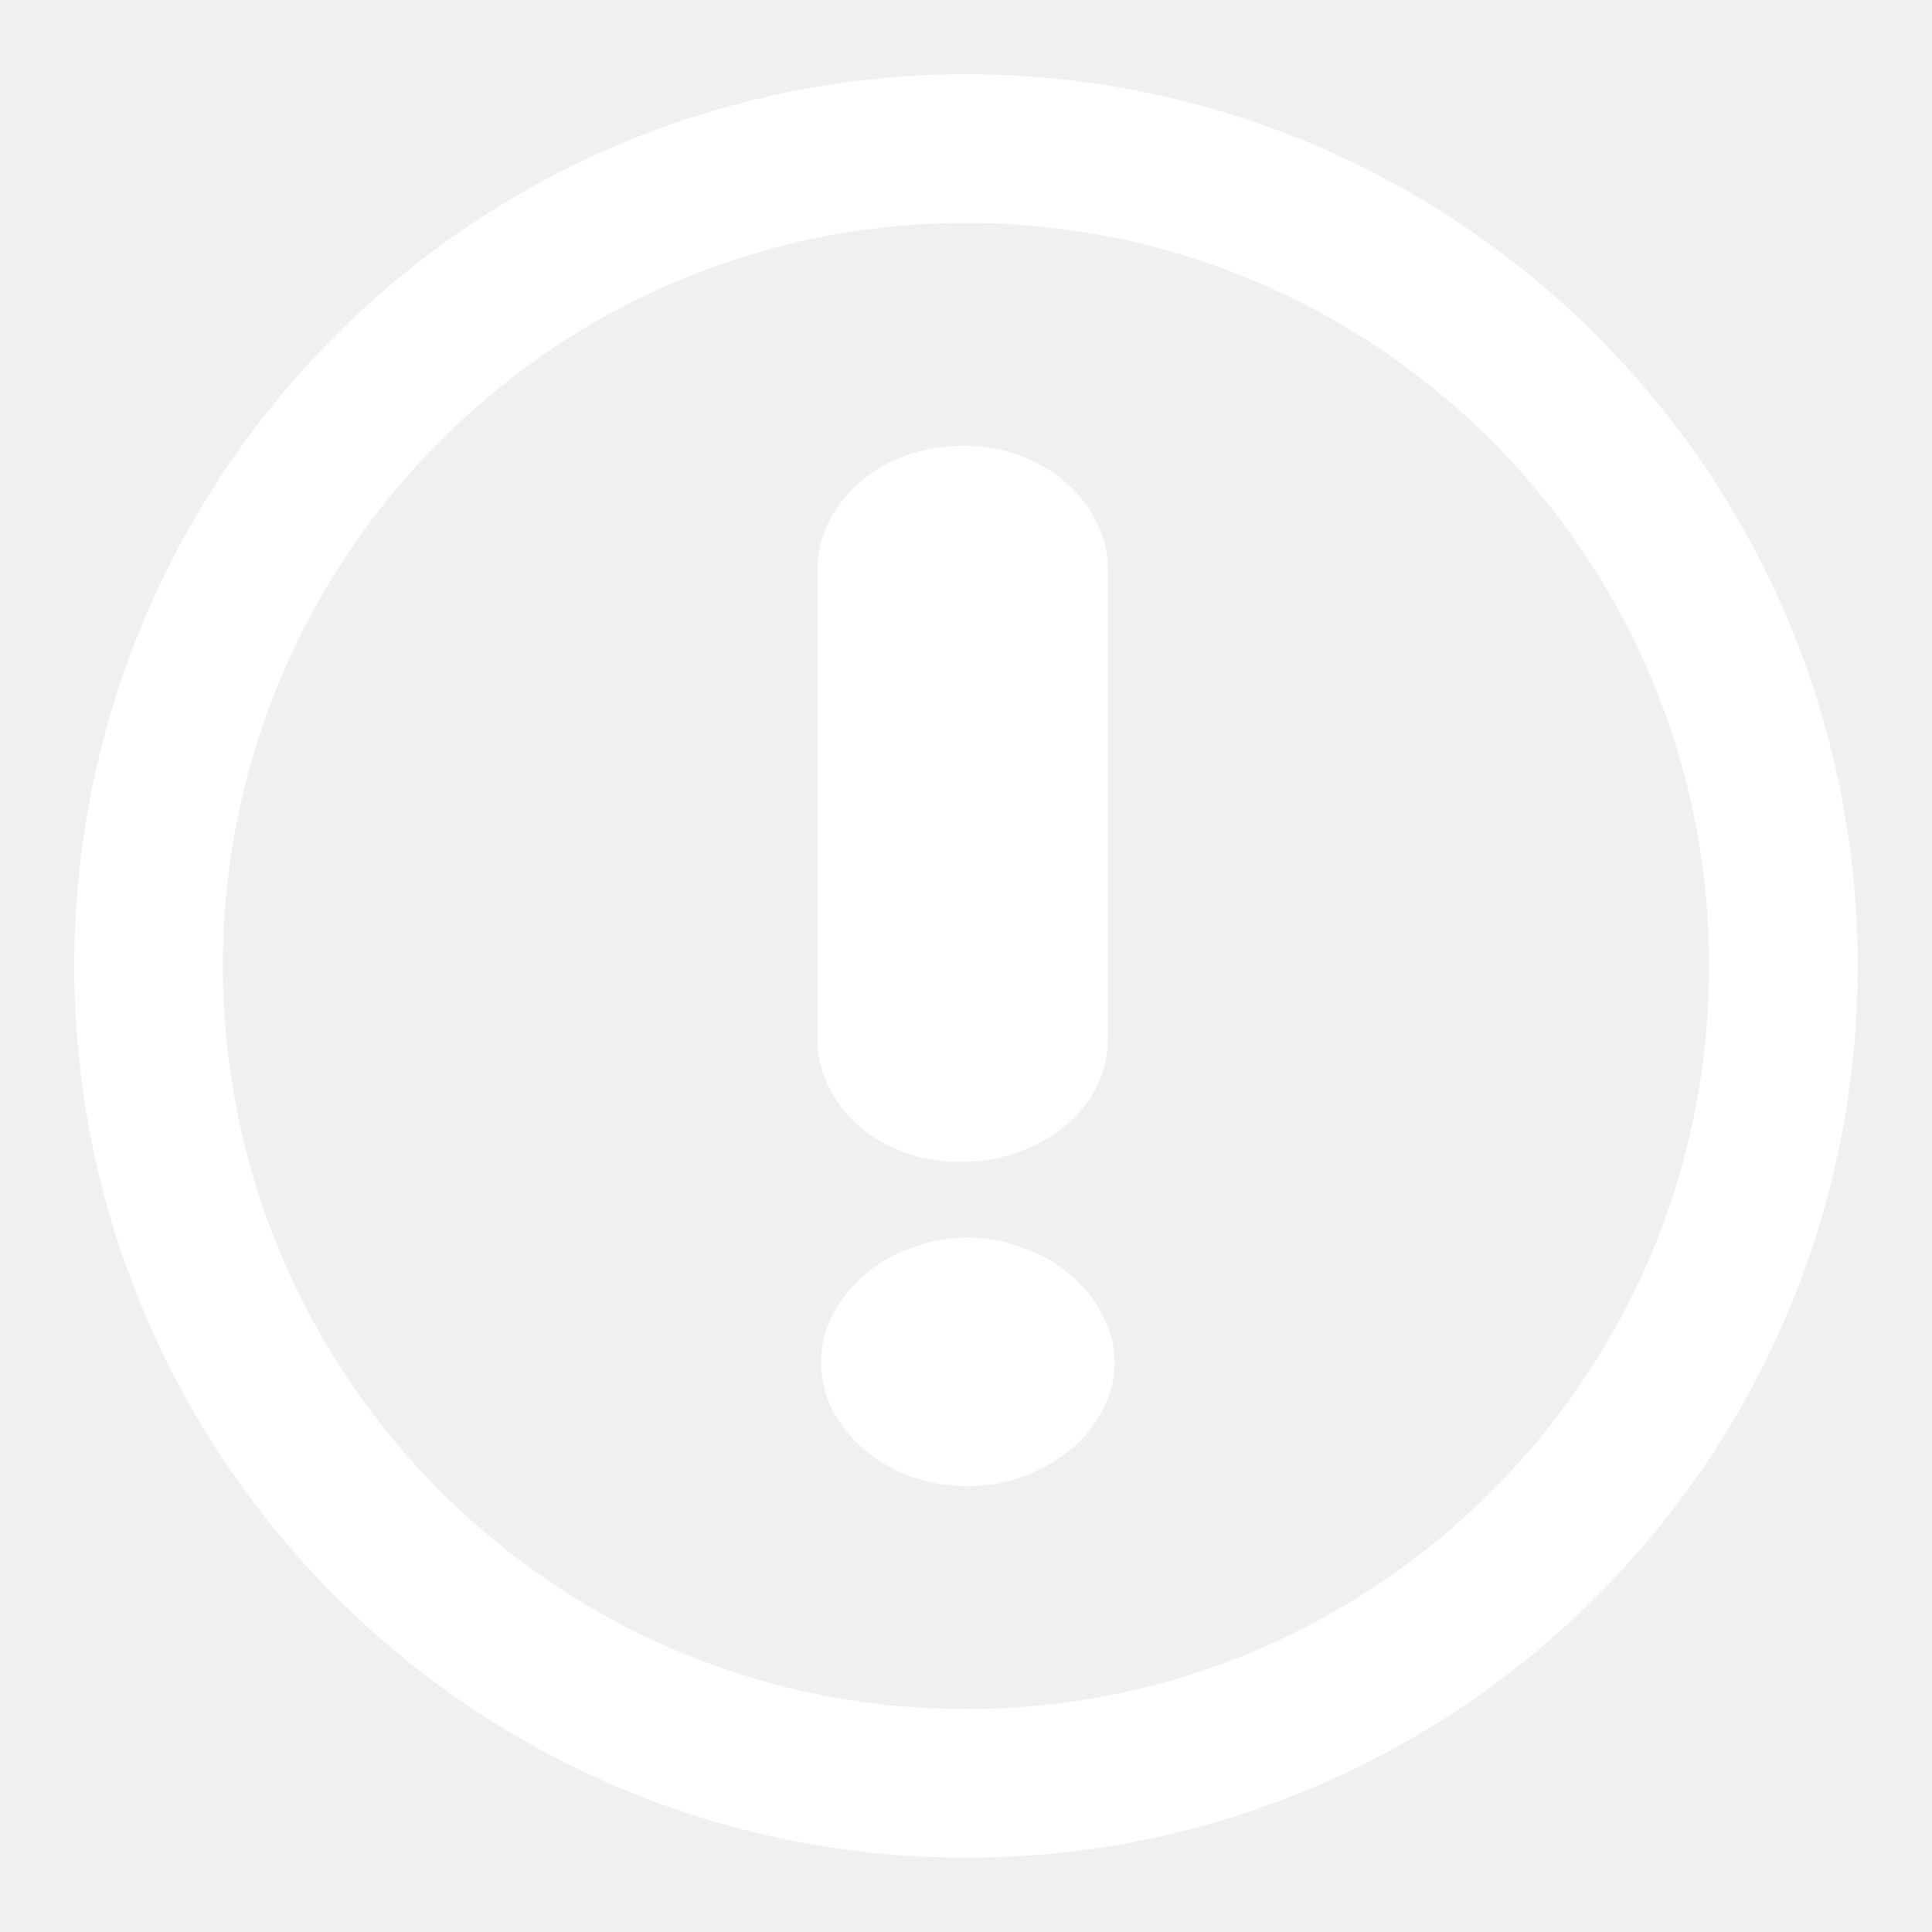
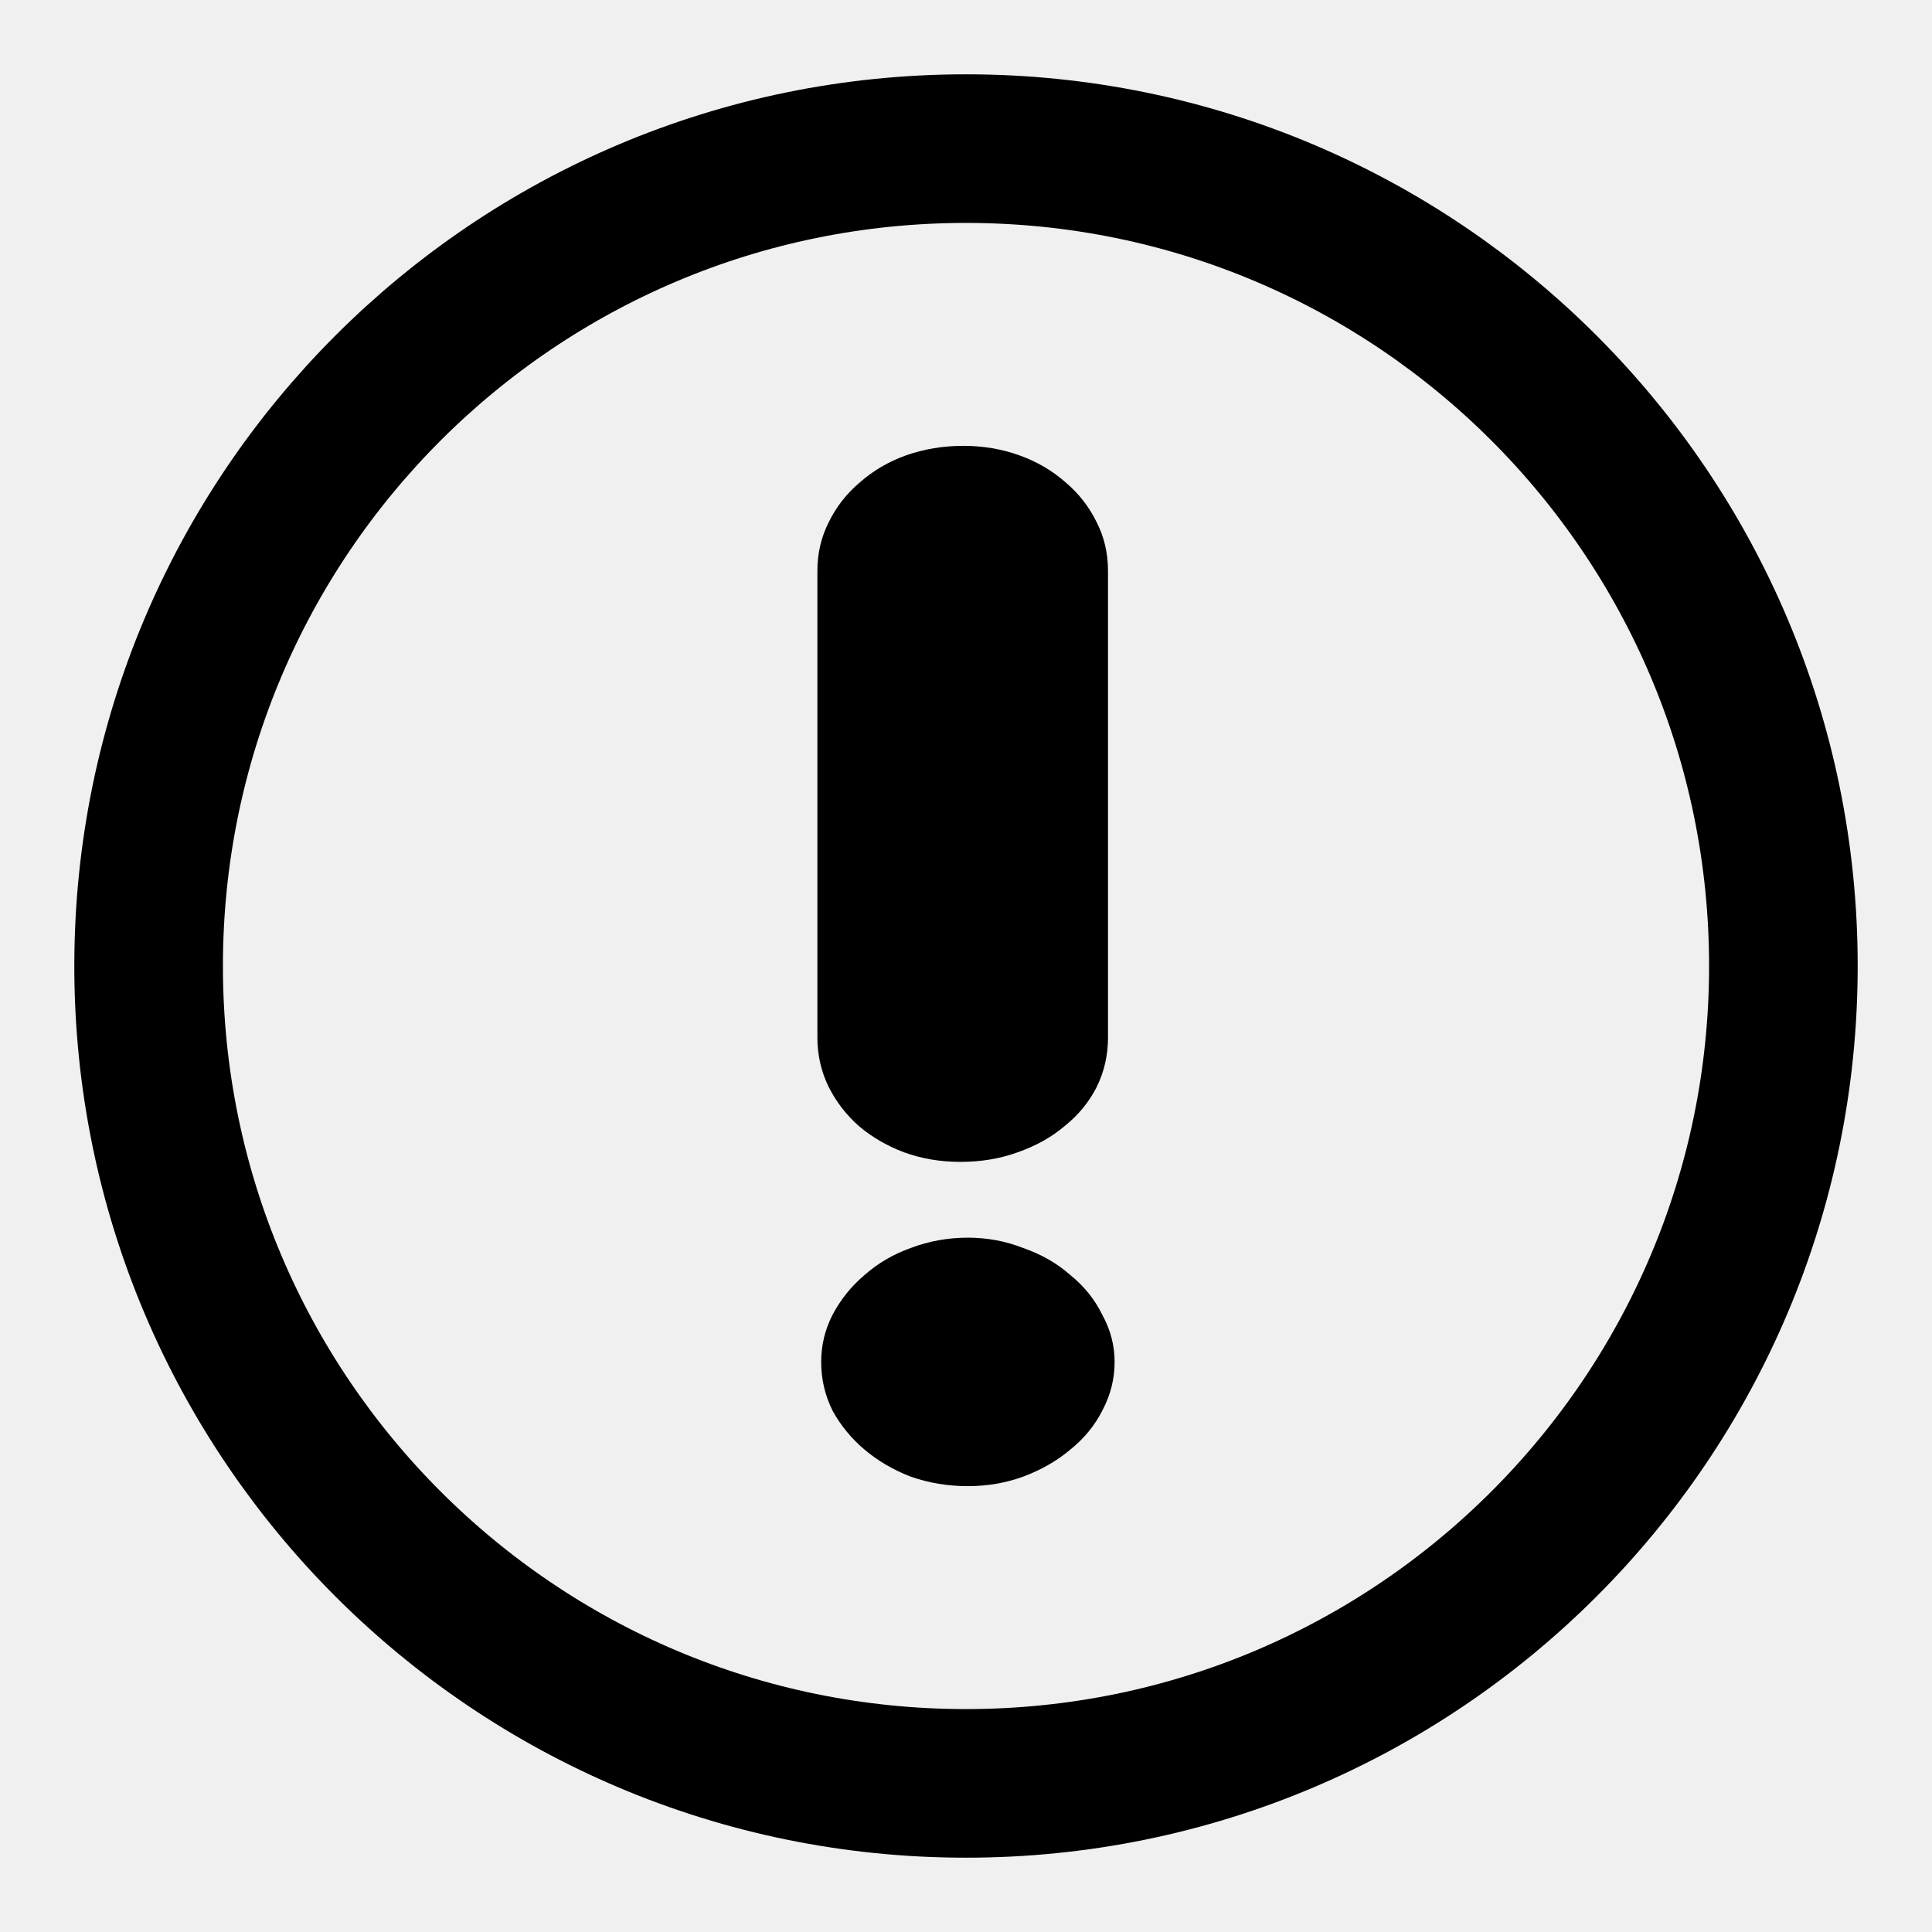
<svg xmlns="http://www.w3.org/2000/svg" width="26" height="26" viewBox="0 0 26 26" fill="none">
-   <path d="M13 2C19.075 2 24 6.925 24 13C24 19.075 19.075 24 13 24C6.925 24 2 19.075 2 13C2 6.925 6.925 2 13 2Z" stroke="white" stroke-width="2" />
-   <path d="M15 18.328C15 18.557 14.945 18.775 14.835 18.982C14.734 19.182 14.591 19.357 14.405 19.507C14.228 19.657 14.017 19.779 13.772 19.871C13.536 19.957 13.287 20 13.025 20C12.755 20 12.498 19.957 12.253 19.871C12.017 19.779 11.81 19.657 11.633 19.507C11.456 19.357 11.312 19.182 11.203 18.982C11.101 18.775 11.051 18.557 11.051 18.328C11.051 18.107 11.101 17.896 11.203 17.696C11.312 17.489 11.456 17.31 11.633 17.16C11.81 17.003 12.017 16.881 12.253 16.796C12.498 16.703 12.755 16.656 13.025 16.656C13.287 16.656 13.536 16.703 13.772 16.796C14.017 16.881 14.228 17.003 14.405 17.16C14.591 17.31 14.734 17.489 14.835 17.696C14.945 17.896 15 18.107 15 18.328ZM11 7.683C11 7.447 11.051 7.229 11.152 7.029C11.253 6.822 11.392 6.643 11.57 6.493C11.747 6.336 11.954 6.214 12.19 6.129C12.435 6.043 12.692 6 12.962 6C13.232 6 13.485 6.043 13.722 6.129C13.958 6.214 14.165 6.336 14.342 6.493C14.519 6.643 14.658 6.822 14.759 7.029C14.861 7.229 14.911 7.447 14.911 7.683V13.963C14.911 14.199 14.861 14.421 14.759 14.628C14.658 14.828 14.515 15.003 14.329 15.153C14.152 15.303 13.941 15.421 13.696 15.507C13.46 15.593 13.203 15.636 12.924 15.636C12.654 15.636 12.401 15.593 12.165 15.507C11.937 15.421 11.734 15.303 11.557 15.153C11.388 15.003 11.253 14.828 11.152 14.628C11.051 14.421 11 14.199 11 13.963V7.683Z" fill="white" />
+   <path d="M13 2C19.075 2 24 6.925 24 13C24 19.075 19.075 24 13 24C6.925 24 2 19.075 2 13C2 6.925 6.925 2 13 2Z" stroke="currentColor" stroke-width="2" />
+   <path d="M15 18.328C15 18.557 14.945 18.775 14.835 18.982C14.734 19.182 14.591 19.357 14.405 19.507C14.228 19.657 14.017 19.779 13.772 19.871C13.536 19.957 13.287 20 13.025 20C12.755 20 12.498 19.957 12.253 19.871C12.017 19.779 11.81 19.657 11.633 19.507C11.456 19.357 11.312 19.182 11.203 18.982C11.101 18.775 11.051 18.557 11.051 18.328C11.051 18.107 11.101 17.896 11.203 17.696C11.312 17.489 11.456 17.31 11.633 17.16C11.81 17.003 12.017 16.881 12.253 16.796C12.498 16.703 12.755 16.656 13.025 16.656C13.287 16.656 13.536 16.703 13.772 16.796C14.017 16.881 14.228 17.003 14.405 17.16C14.591 17.31 14.734 17.489 14.835 17.696C14.945 17.896 15 18.107 15 18.328ZM11 7.683C11 7.447 11.051 7.229 11.152 7.029C11.253 6.822 11.392 6.643 11.57 6.493C11.747 6.336 11.954 6.214 12.19 6.129C12.435 6.043 12.692 6 12.962 6C13.232 6 13.485 6.043 13.722 6.129C13.958 6.214 14.165 6.336 14.342 6.493C14.519 6.643 14.658 6.822 14.759 7.029C14.861 7.229 14.911 7.447 14.911 7.683V13.963C14.911 14.199 14.861 14.421 14.759 14.628C14.658 14.828 14.515 15.003 14.329 15.153C14.152 15.303 13.941 15.421 13.696 15.507C13.46 15.593 13.203 15.636 12.924 15.636C12.654 15.636 12.401 15.593 12.165 15.507C11.937 15.421 11.734 15.303 11.557 15.153C11.388 15.003 11.253 14.828 11.152 14.628C11.051 14.421 11 14.199 11 13.963V7.683Z" fill="currentColor" />
</svg>
